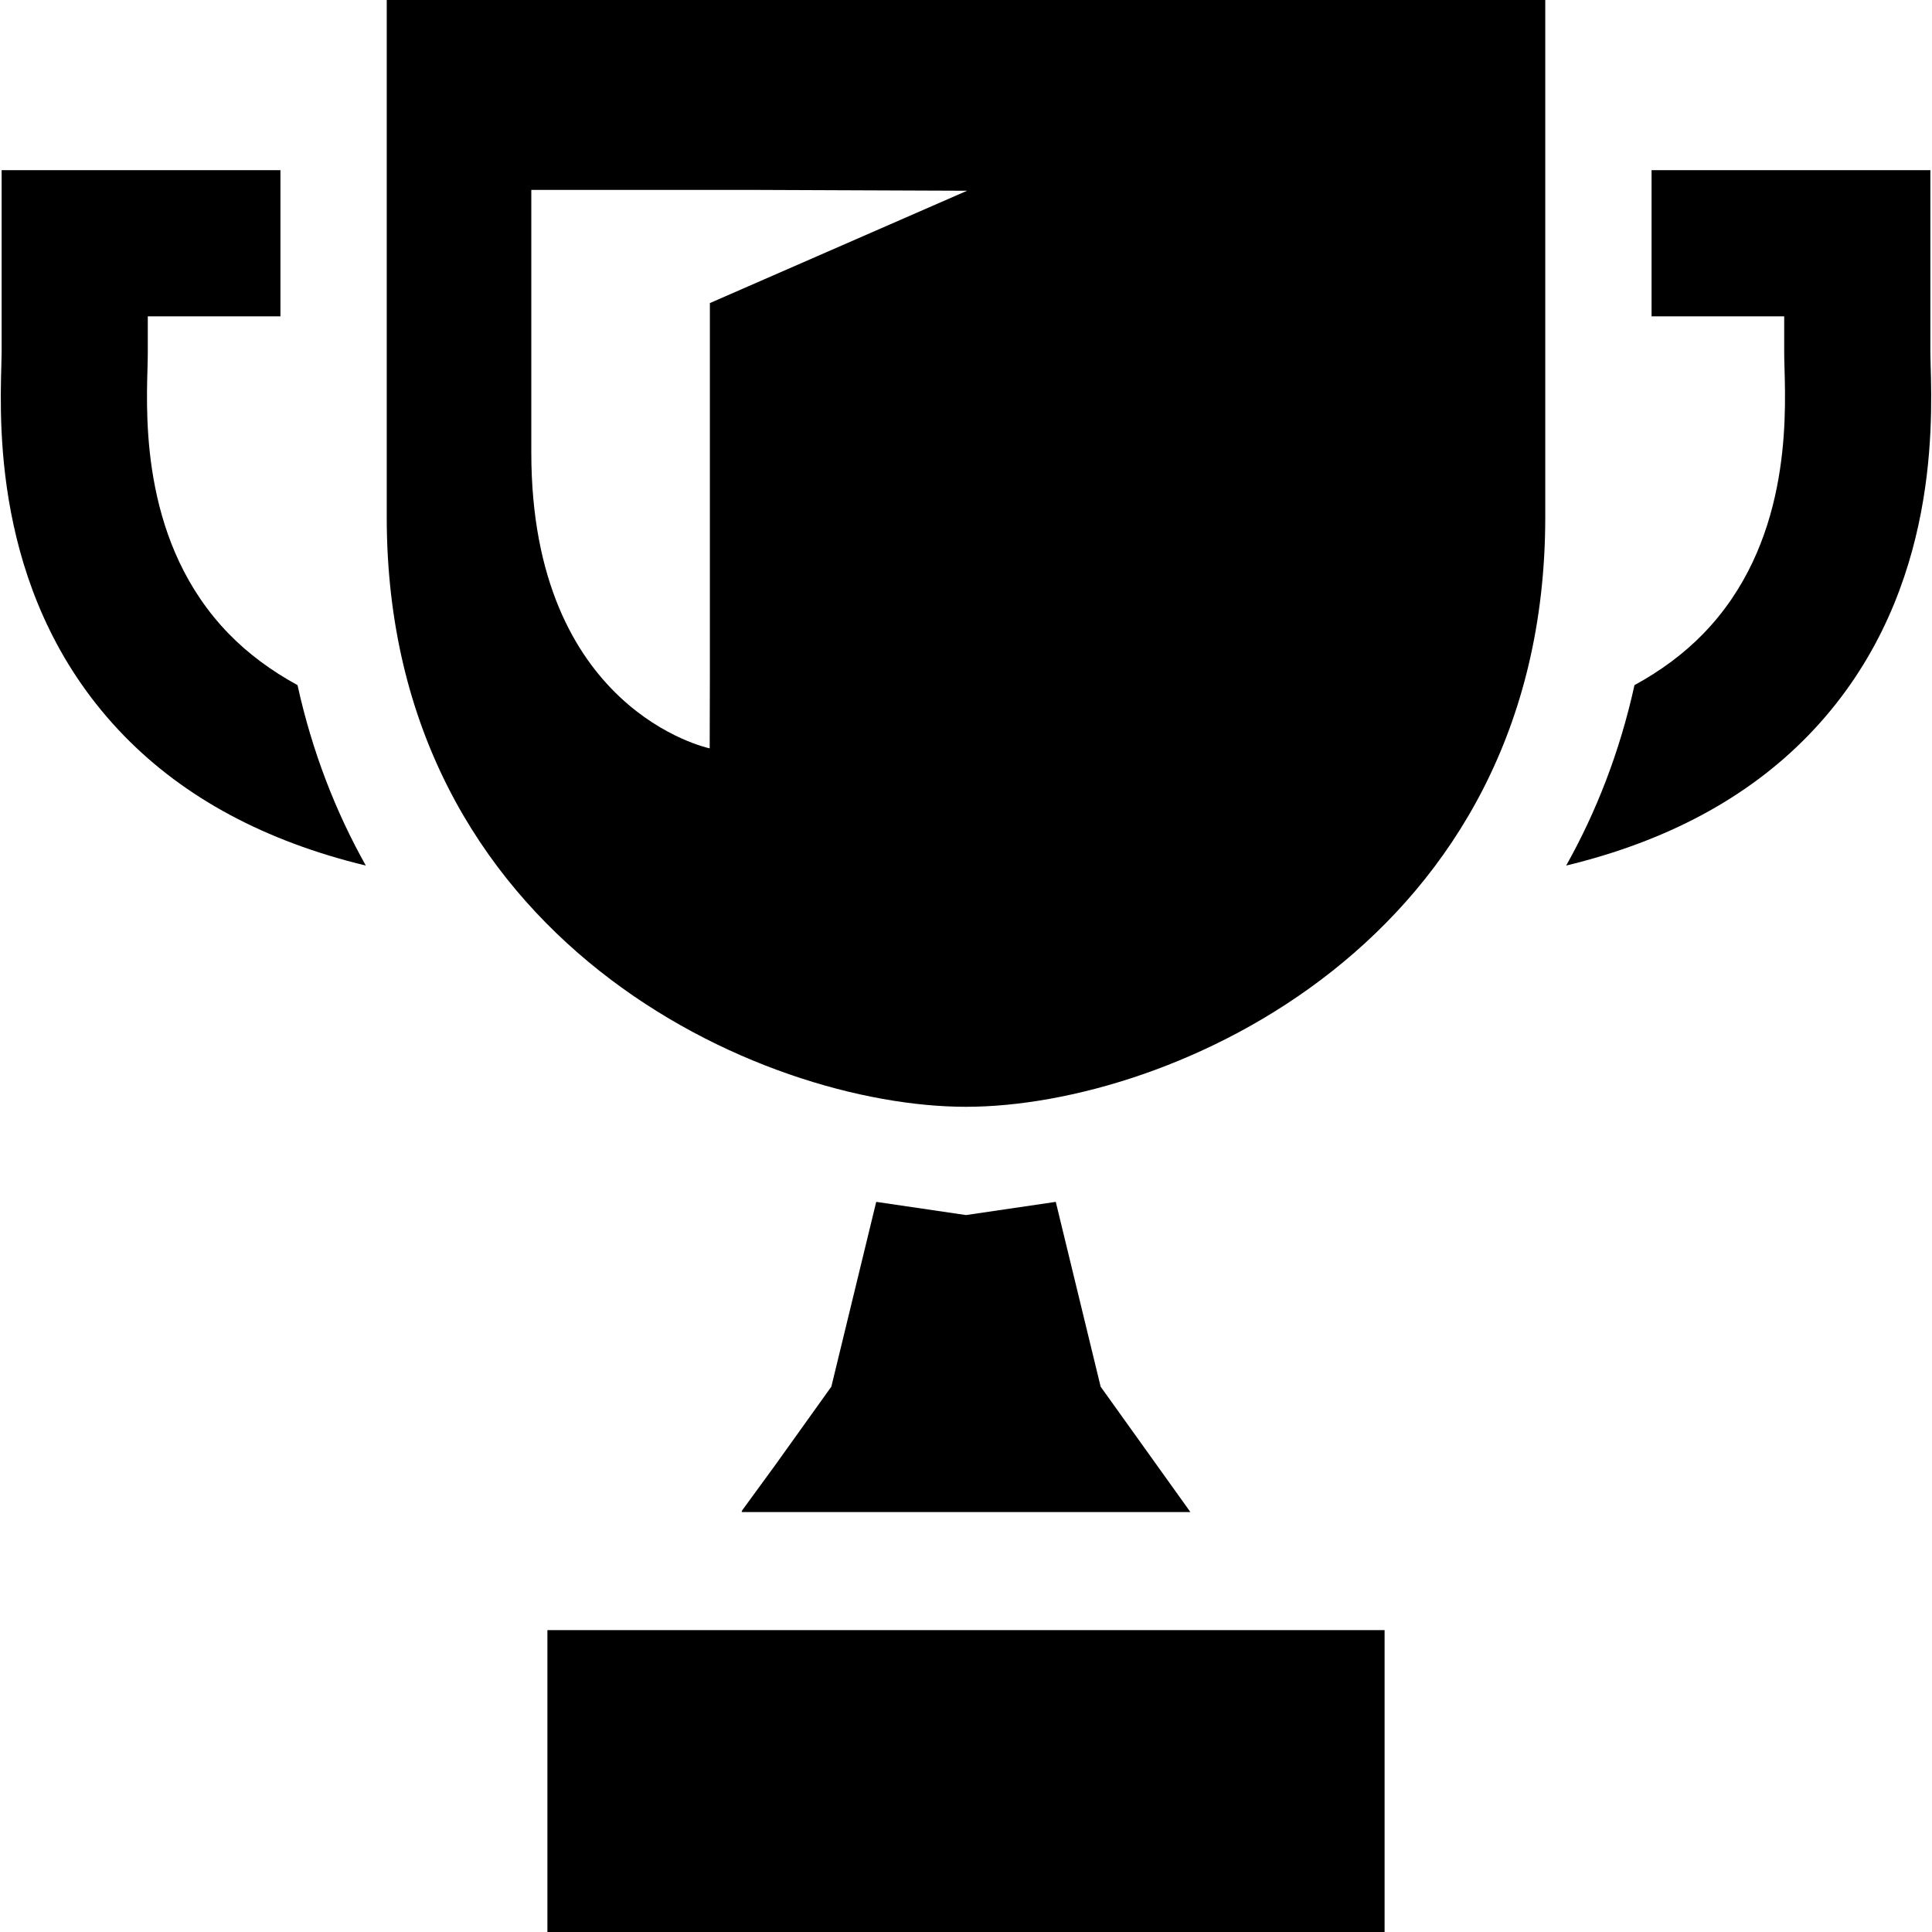
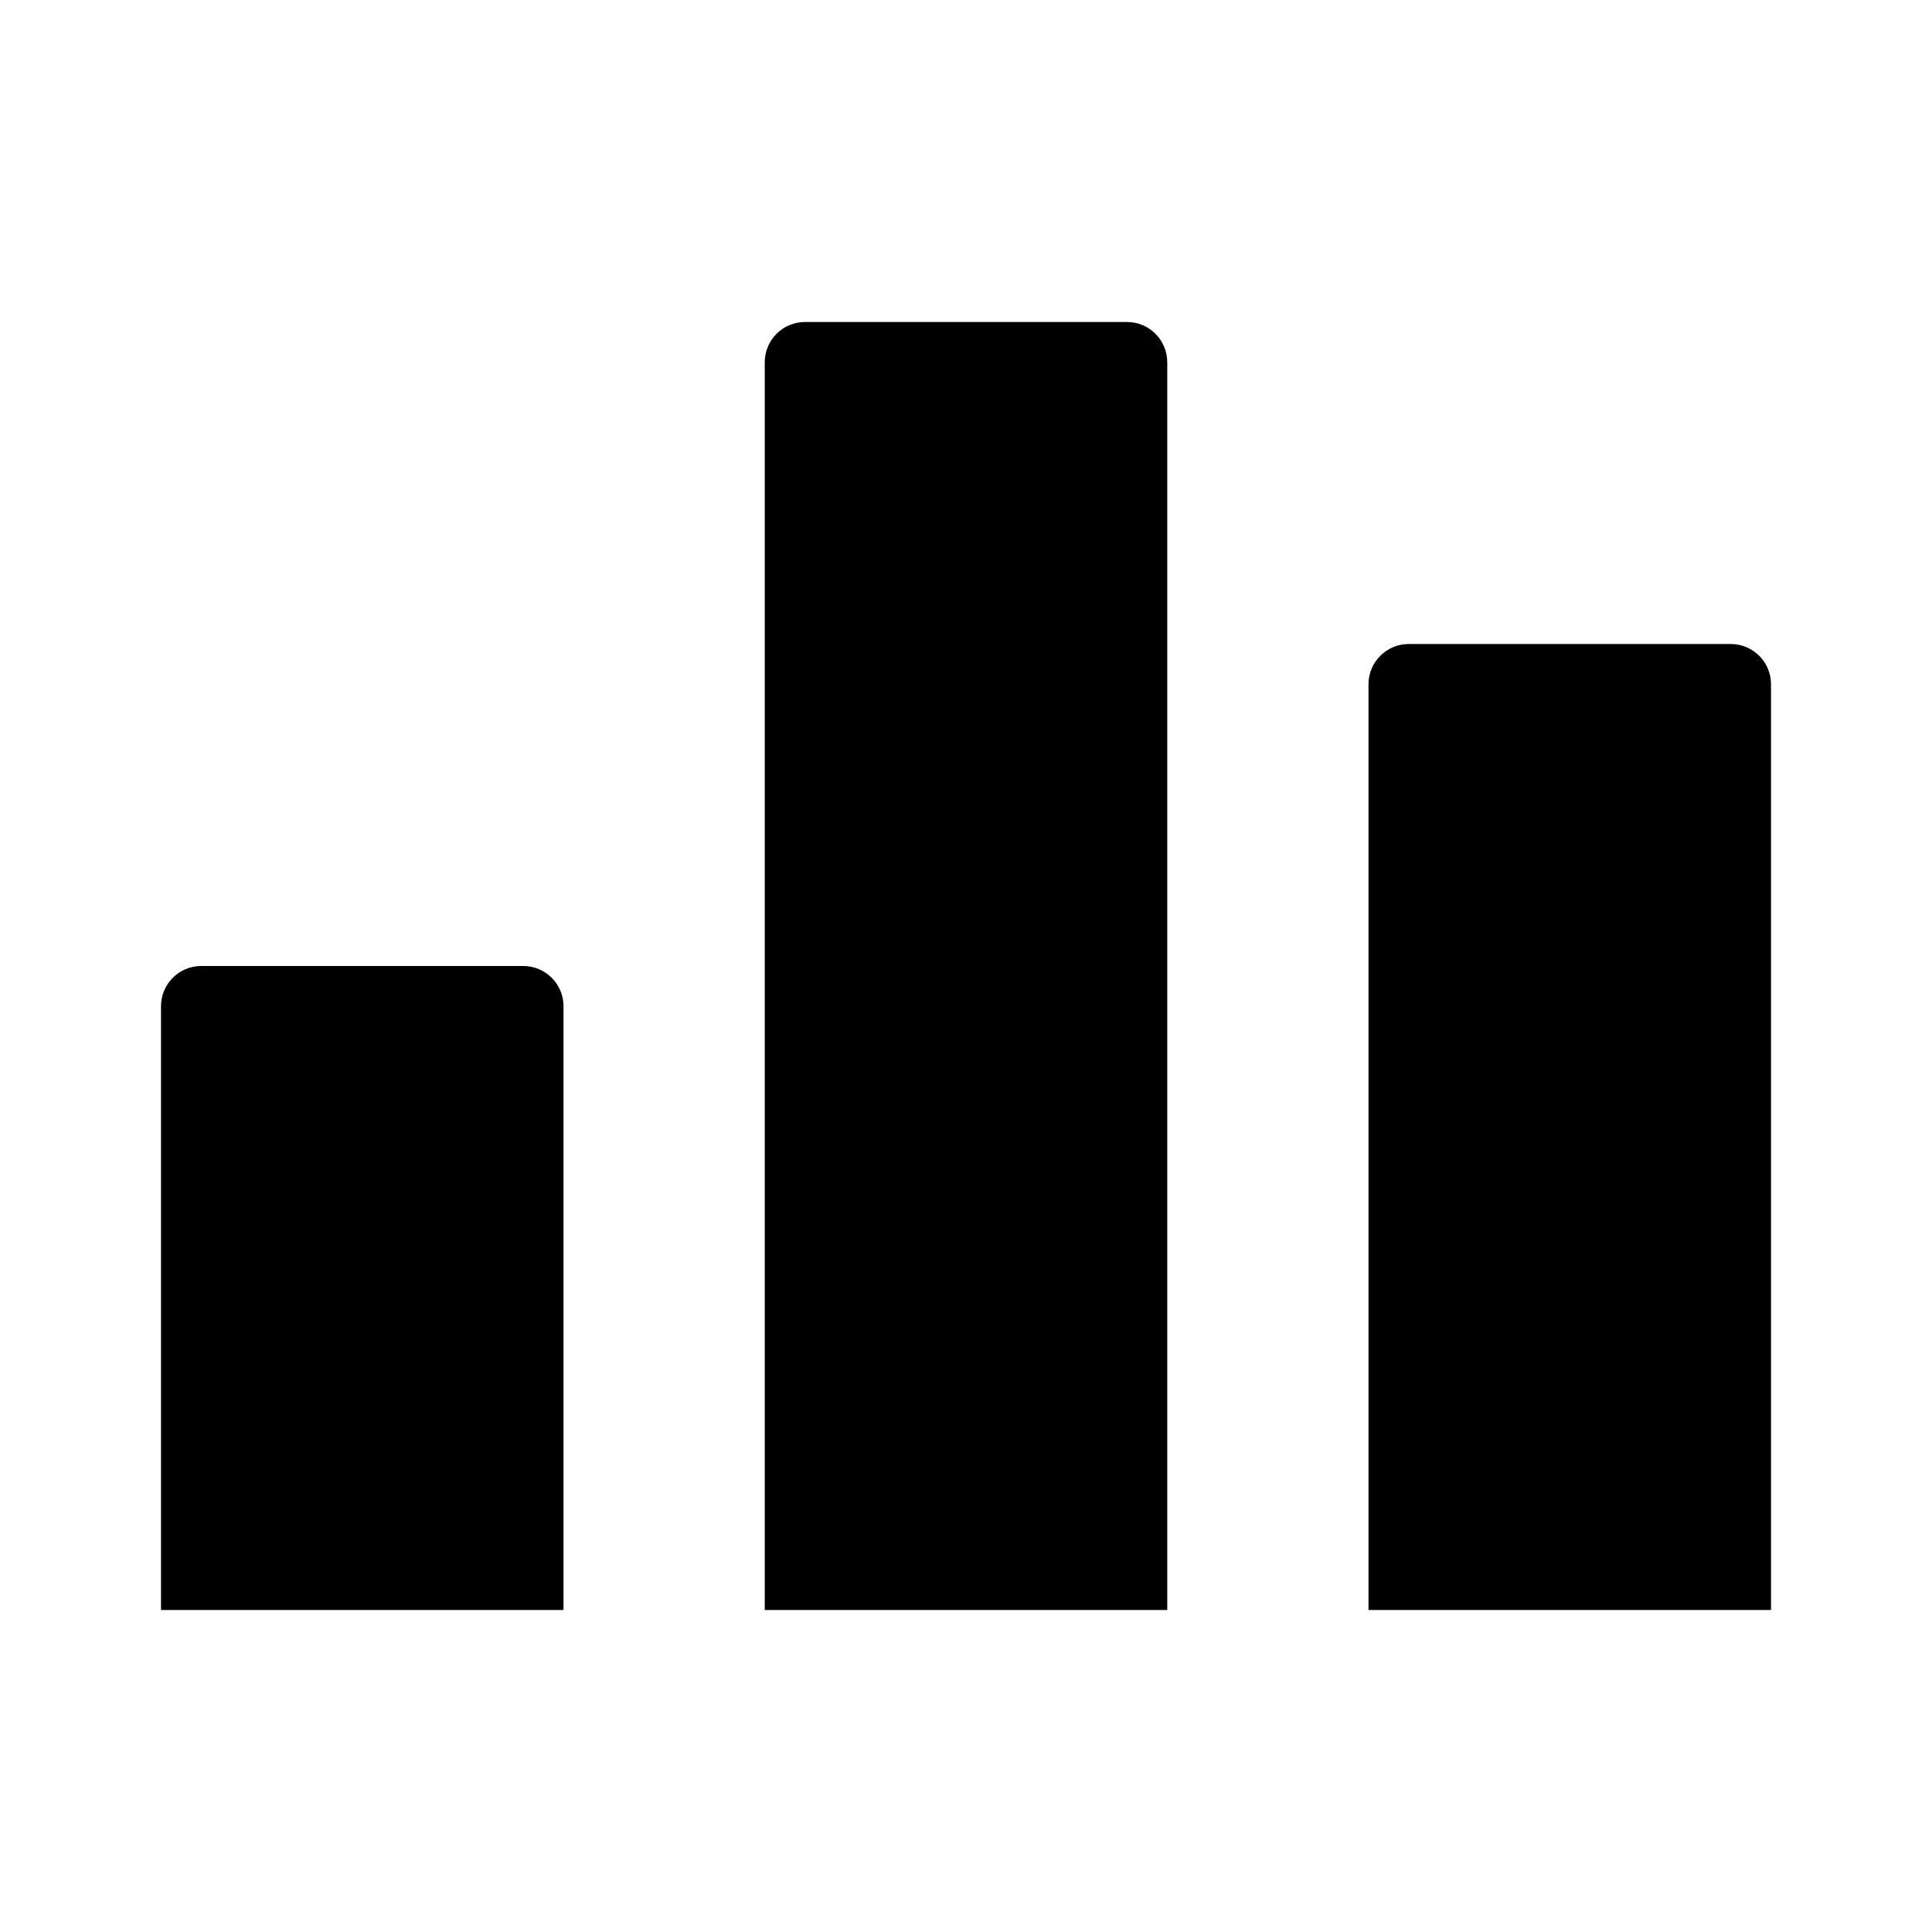
- <svg xmlns="http://www.w3.org/2000/svg" height="800px" width="800px" version="1.1" id="_x32_" viewBox="0 0 512 512" xml:space="preserve">
-   <style type="text/css">
- 	.st0{fill:#000000;}
- </style>
-   <g>
-     <path class="st0" d="M102.49,0c0,27.414,0,104.166,0,137.062c0,112.391,99.33,156.25,153.51,156.25   c54.18,0,153.51-43.859,153.51-156.25c0-32.896,0-109.648,0-137.062H102.49z M256.289,50.551l-68.164,29.768v98.474l-0.049,19.53   c-0.526-0.112-47.274-10.112-47.274-78.391c0-28.17,0-69.6,0-69.6h60.385L256.289,50.551z" />
-     <polygon class="st0" points="315.473,400.717 291.681,367.482 279.791,318.506 256,322.004 232.209,318.506 220.314,367.482    205.347,388.394 196.527,400.476 196.699,400.476 196.527,400.717  " />
-     <polygon class="st0" points="366.93,432.24 366.93,432 145.07,432 145.07,511.598 145.07,511.76 145.07,511.76 145.07,512    366.93,512 366.93,432.402 366.93,432.24  " />
-     <path class="st0" d="M511.638,96.668c-0.033-1.268-0.068-2.336-0.068-3.174V45.1h-73.889v38.736h35.152v9.658   c0,1.127,0.037,2.557,0.086,4.258c0.389,13.976,1.303,46.707-21.545,70.203c-5.121,5.266-11.221,9.787-18.219,13.613   c-3.883,17.635-10.109,33.564-18.104,47.814c26.561-6.406,48.026-17.898,64.096-34.422   C513.402,159.734,512.121,113.918,511.638,96.668z" />
-     <path class="st0" d="M60.625,167.955c-22.848-23.496-21.934-56.227-21.541-70.203c0.047-1.701,0.082-3.131,0.082-4.258v-9.658   h34.842h0.07l0,0h0.24V45.1H0.43v48.394c0,0.838-0.032,1.906-0.068,3.174c-0.482,17.25-1.76,63.066,32.494,98.293   c16.068,16.524,37.531,28.014,64.092,34.422c-7.996-14.25-14.22-30.182-18.103-47.816C71.846,177.74,65.746,173.221,60.625,167.955   z" />
-   </g>
+ <svg xmlns="http://www.w3.org/2000/svg" fill="#000000" width="800px" height="800px" viewBox="0 0 24 24">
+   <path d="M6.5,12h-4a.5.5,0,0,0-.5.5V20H7V12.5A.5.5,0,0,0,6.5,12Z" />
+   <path d="M14,4H10a.5.5,0,0,0-.5.5V20h5V4.5A.5.5,0,0,0,14,4Z" />
+   <path d="M21.5,8h-4a.5.5,0,0,0-.5.5V20h5V8.5A.5.5,0,0,0,21.5,8Z" />
</svg>
